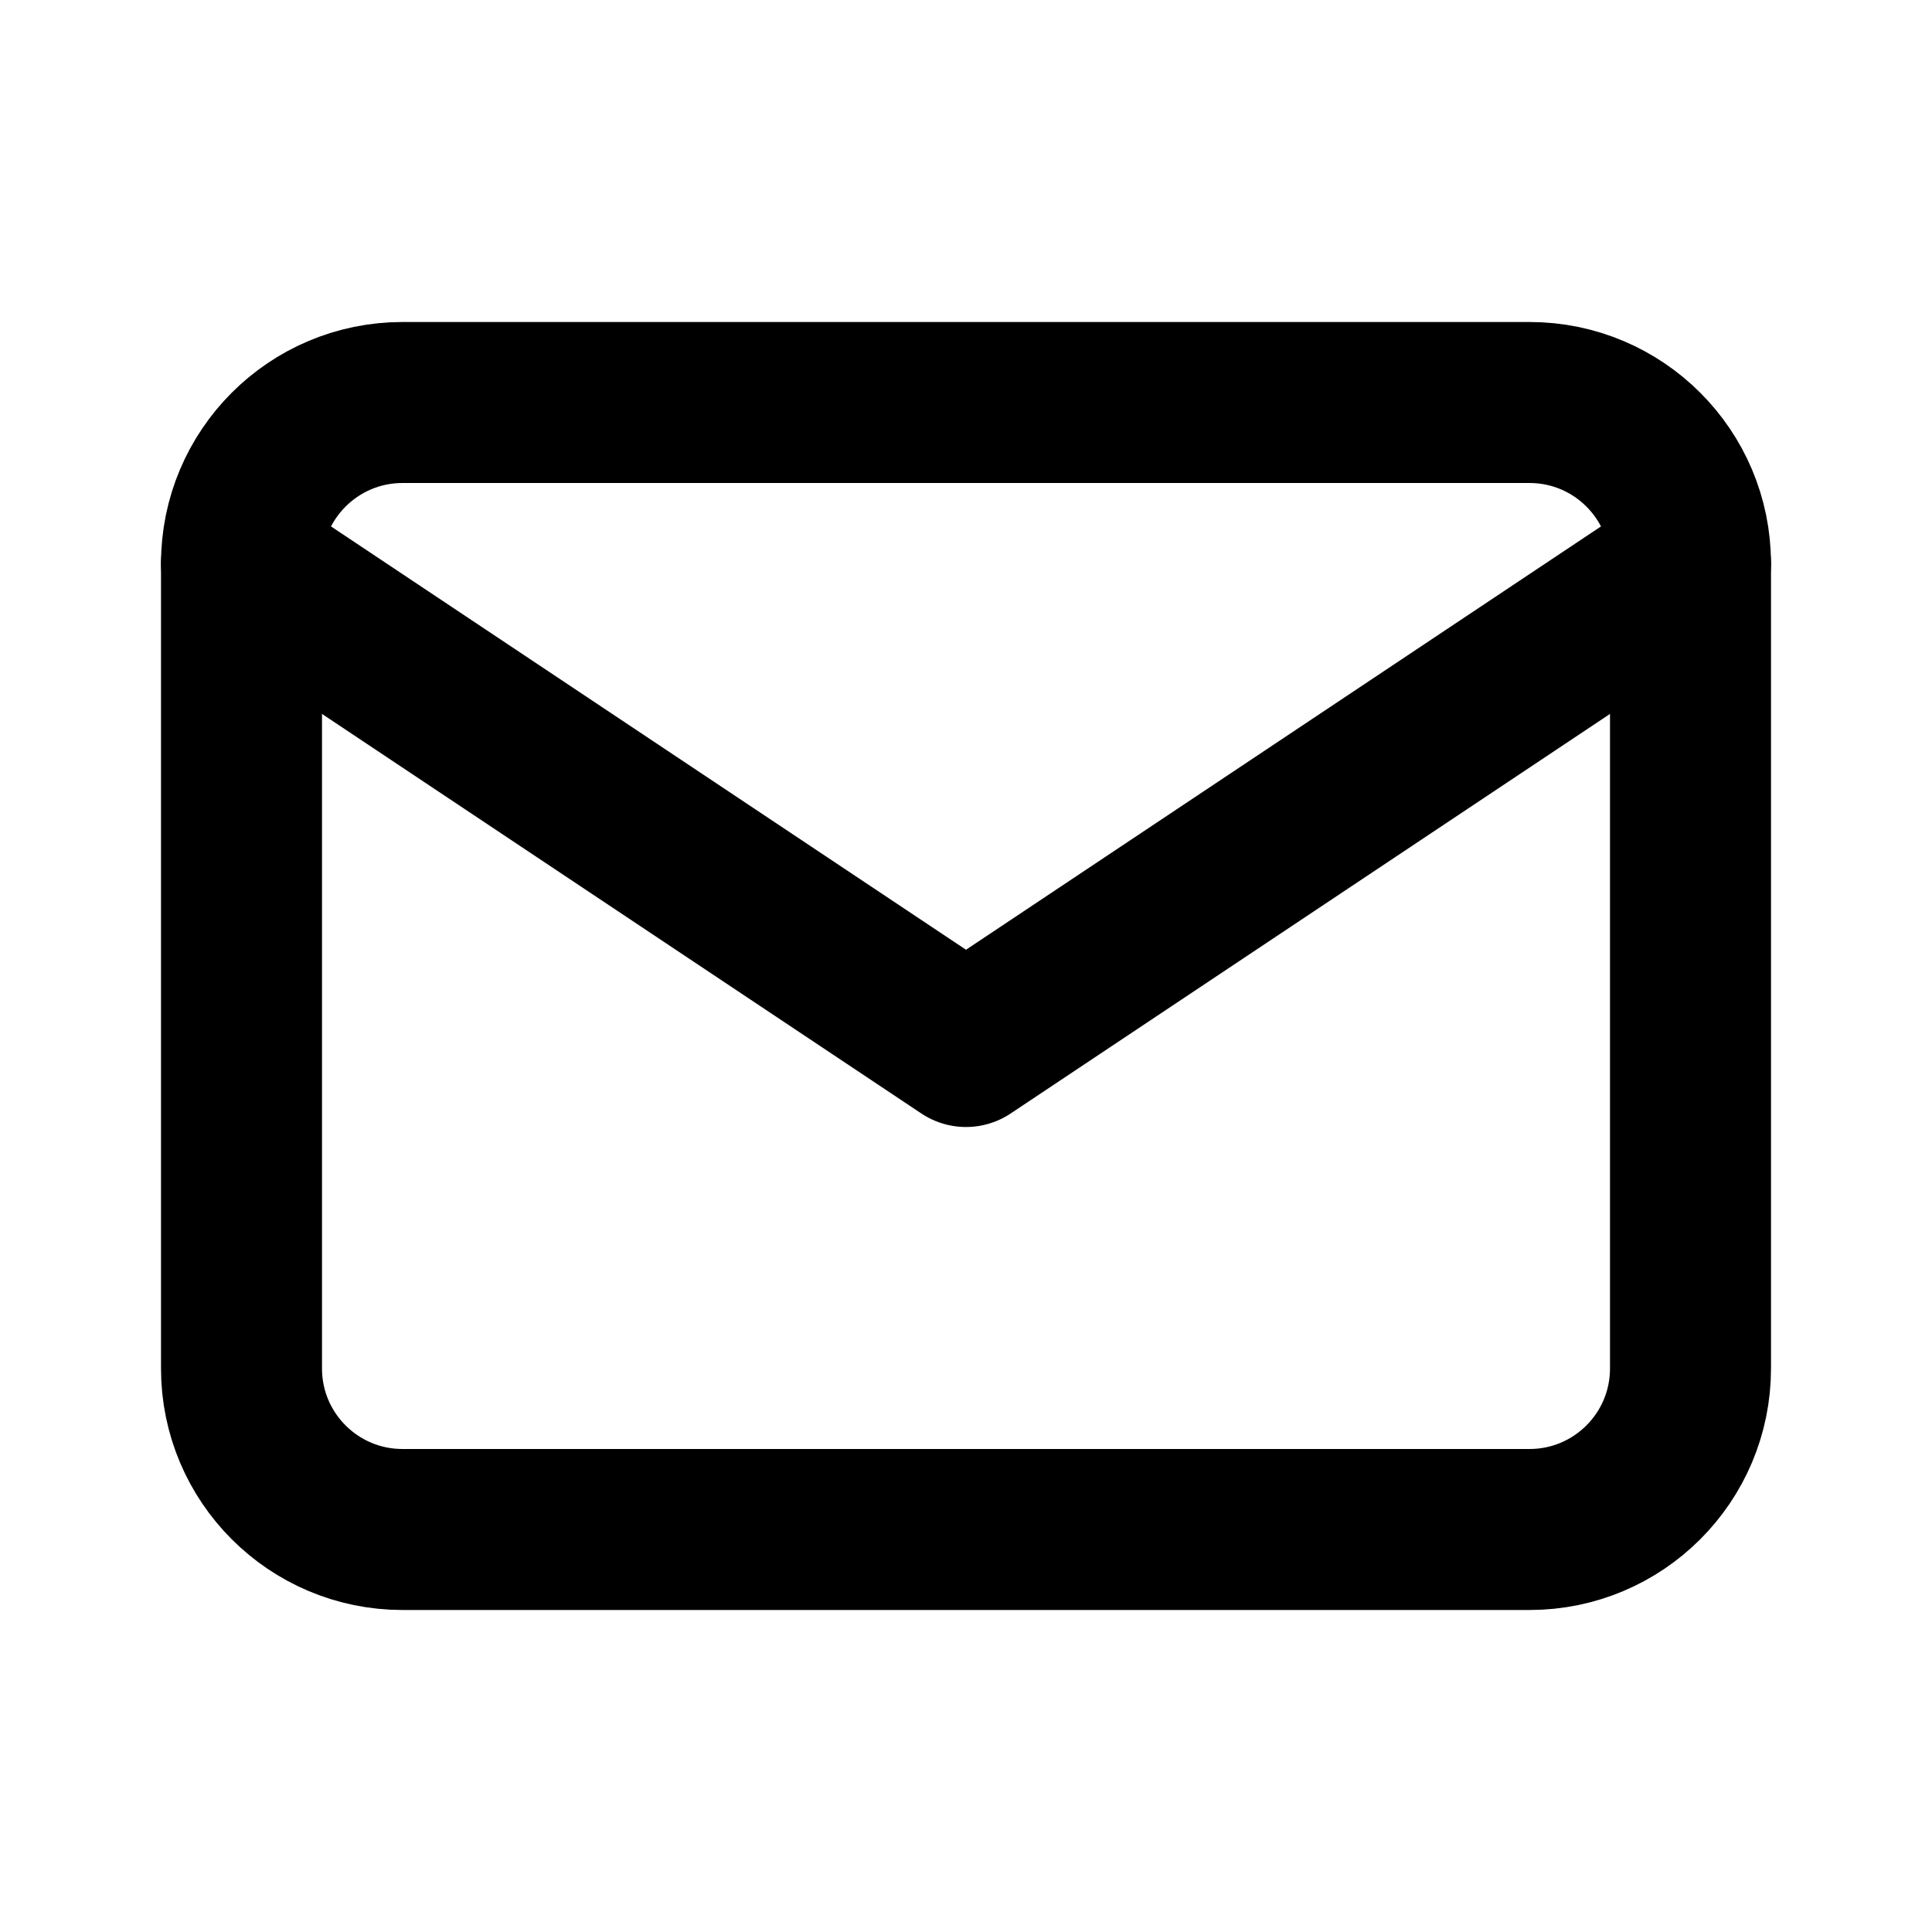
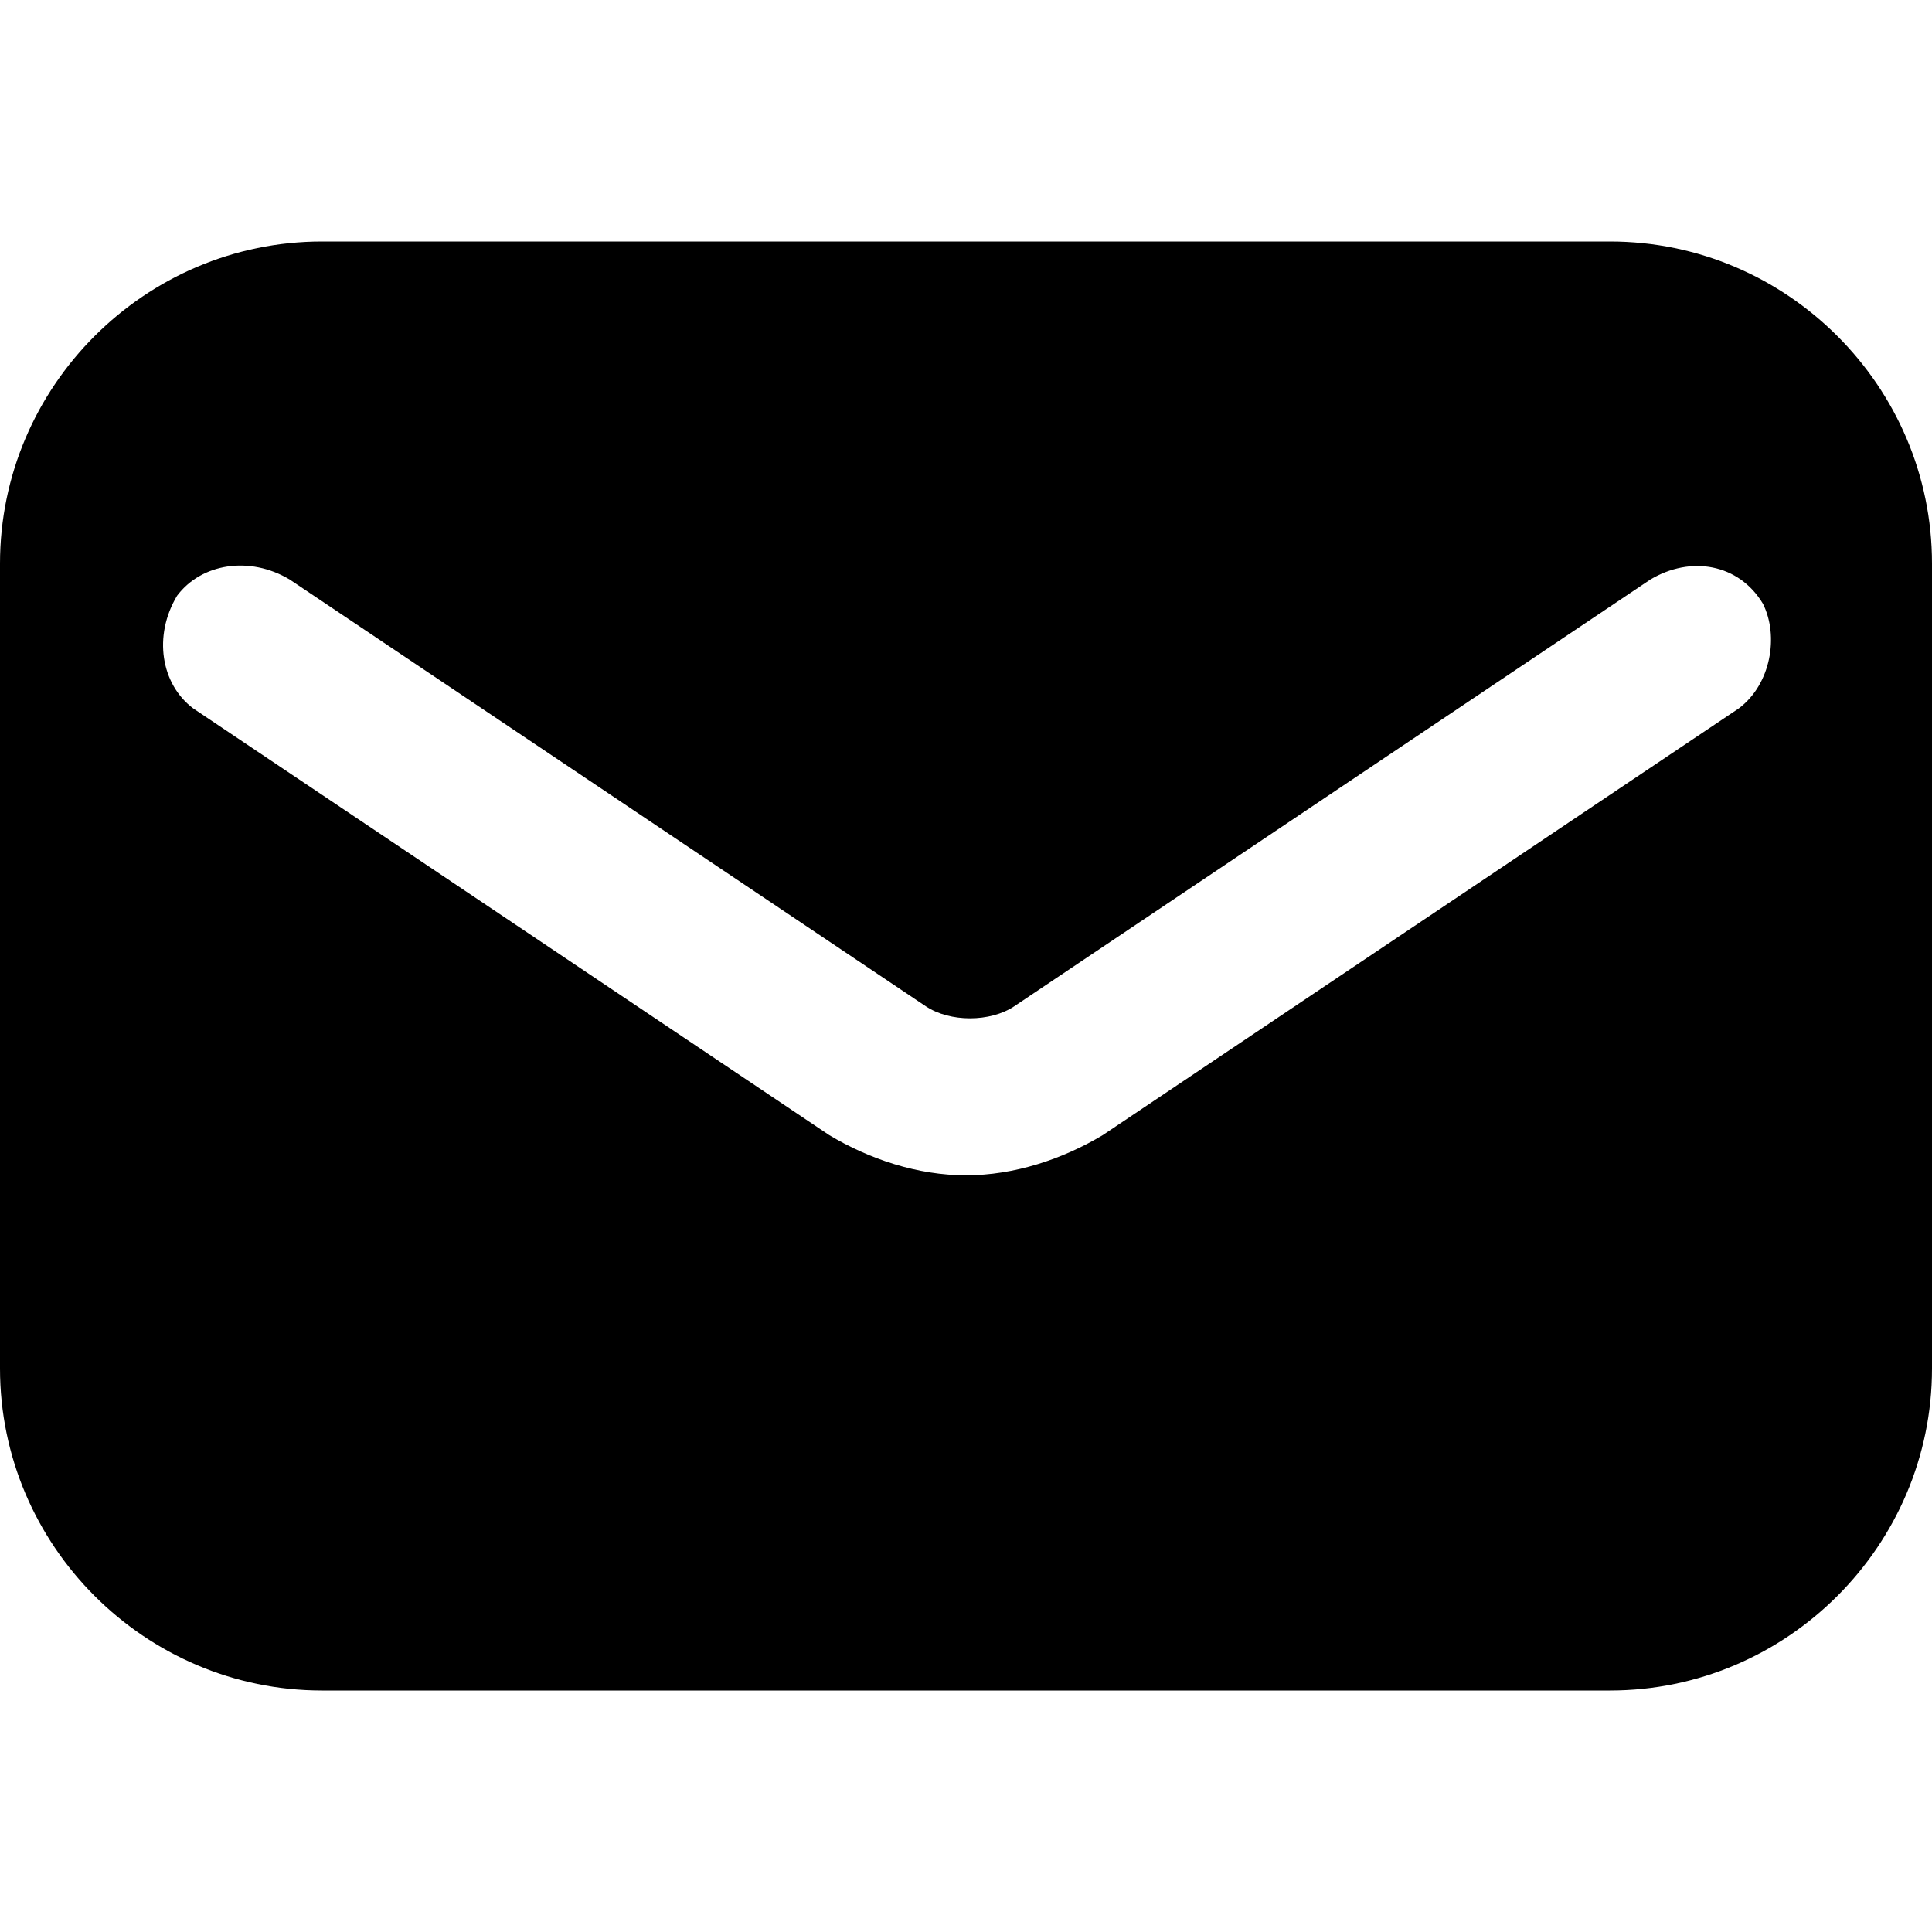
- <svg xmlns="http://www.w3.org/2000/svg" class="icon icon-tabler icon-tabler-mail" width="24" height="24" viewBox="0 0 24 24" stroke-width="2" stroke="currentColor" fill="none" stroke-linecap="round" stroke-linejoin="round">
-   <path stroke="none" d="M0 0h24v24H0z" fill="none" />
-   <path d="M3 7a2 2 0 0 1 2 -2h14a2 2 0 0 1 2 2v10a2 2 0 0 1 -2 2h-14a2 2 0 0 1 -2 -2v-10z" />
-   <path d="M3 7l9 6l9 -6" />
+ <svg xmlns="http://www.w3.org/2000/svg" style="enable-background:new 0 0 24 24;" version="1.1" viewBox="0 0 24 24" xml:space="preserve">
+   <g id="info" />
+   <g id="icons">
+     <path d="M20,3H4C1.8,3,0,4.8,0,7v10c0,2.2,1.8,4,4,4h16c2.2,0,4-1.8,4-4V7C24,4.8,22.2,3,20,3z M21.6,8.8l-7.9,5.3   c-0.5,0.3-1.1,0.5-1.7,0.5s-1.2-0.2-1.7-0.5L2.4,8.8C2,8.5,1.9,7.9,2.2,7.4C2.5,7,3.1,6.9,3.6,7.2l7.9,5.3c0.3,0.2,0.8,0.2,1.1,0   l7.9-5.3c0.5-0.3,1.1-0.2,1.4,0.3C22.1,7.9,22,8.5,21.6,8.8z" id="email" />
+   </g>
</svg>
